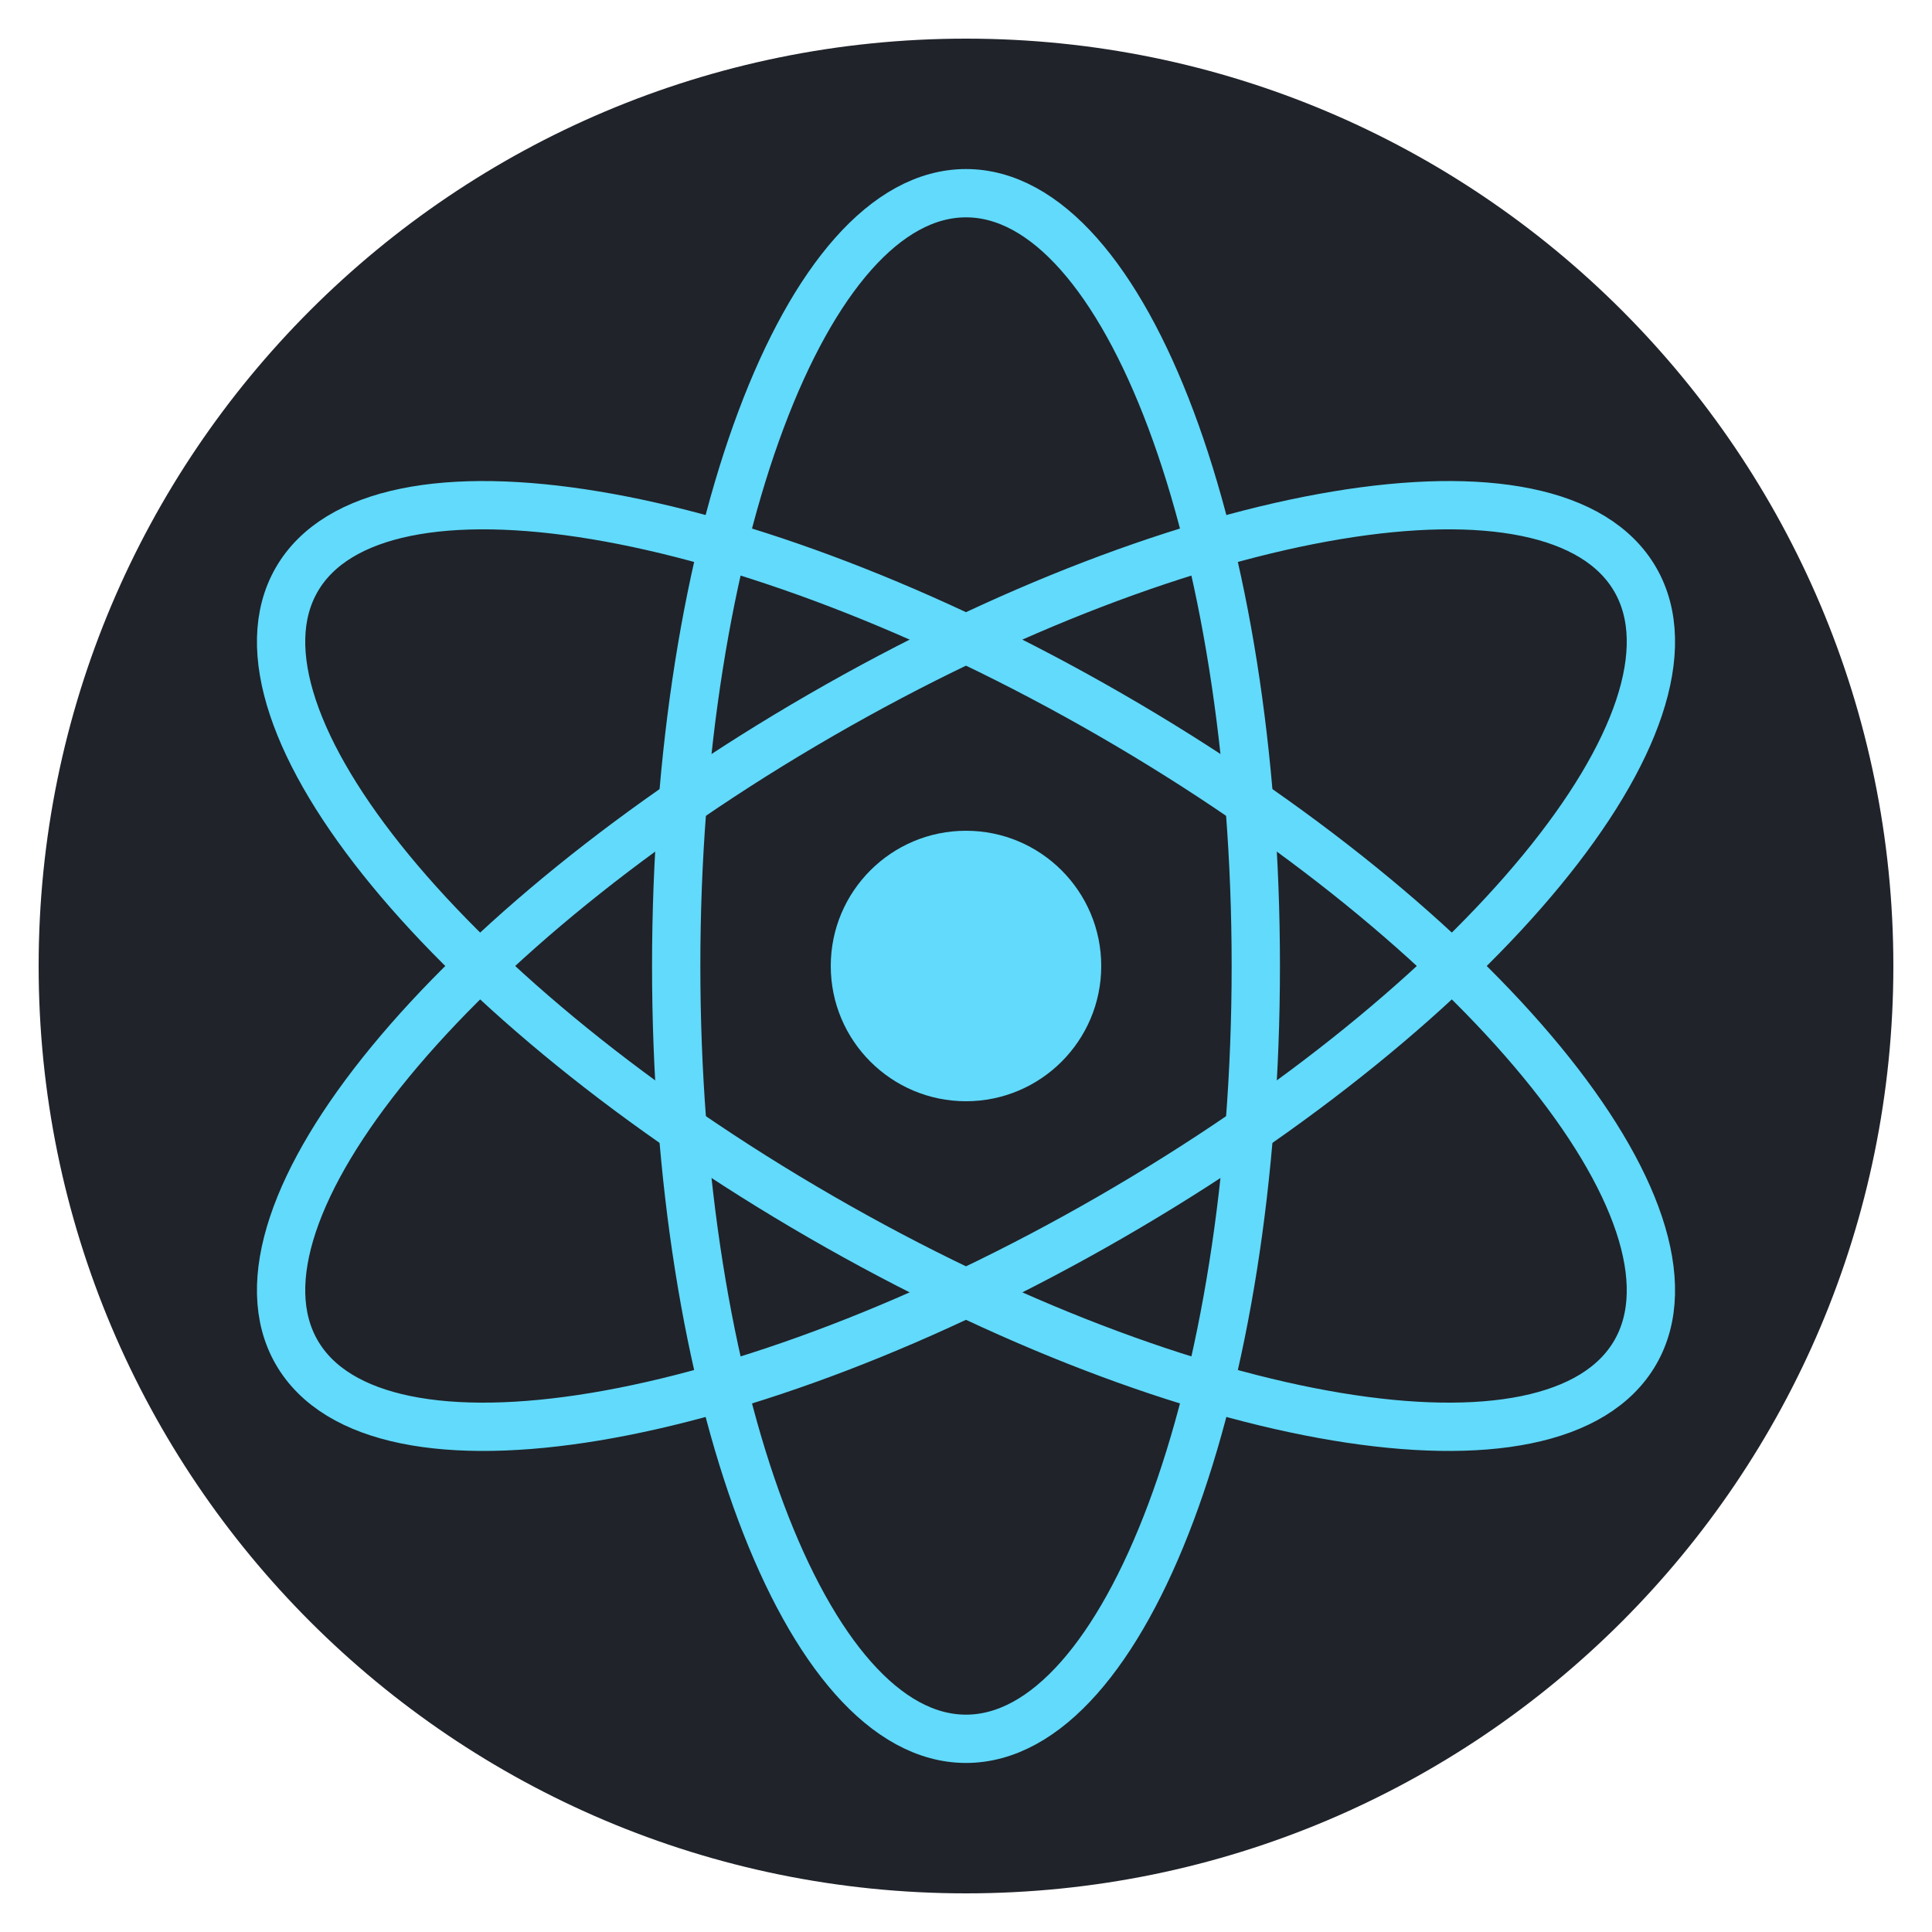
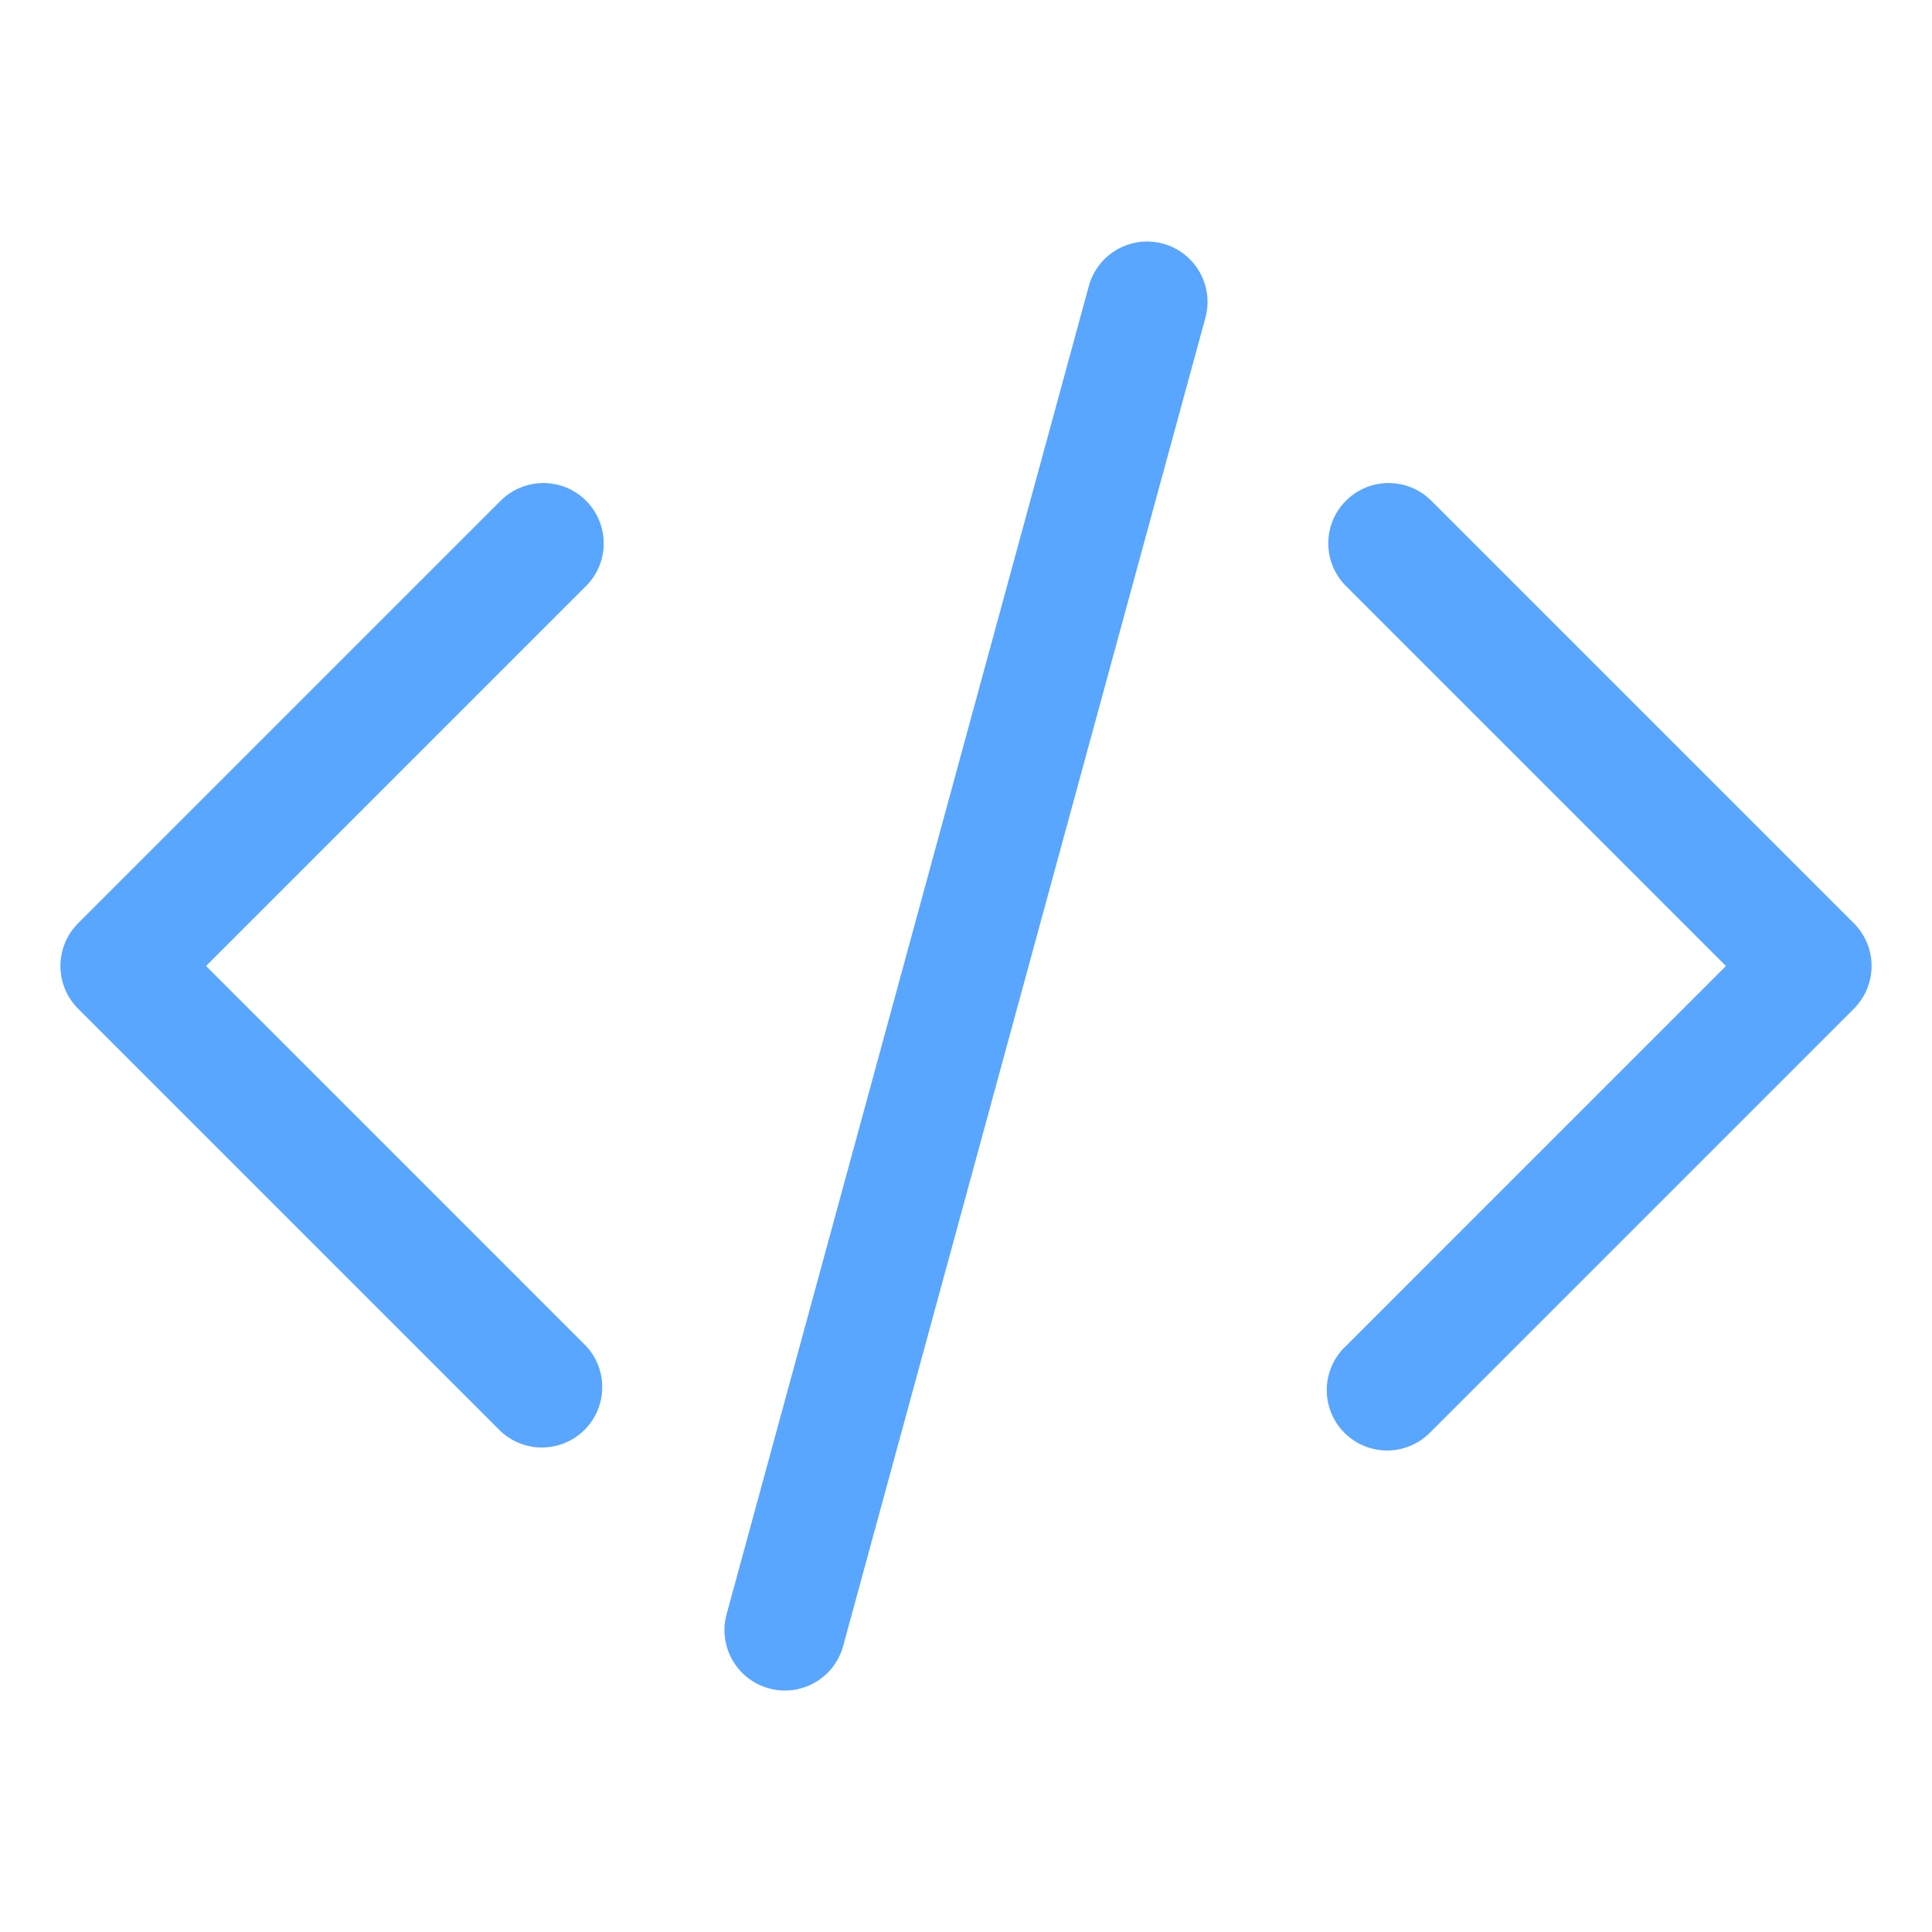
- <svg xmlns="http://www.w3.org/2000/svg" viewBox="0 0 100 100">
-   <circle cx="50" cy="50" r="48" fill="#20232a" />
-   <ellipse cx="50" cy="50" rx="40" ry="15" fill="none" stroke="#61dafb" stroke-width="2.5" transform="rotate(30, 50, 50)" />
-   <ellipse cx="50" cy="50" rx="40" ry="15" fill="none" stroke="#61dafb" stroke-width="2.5" transform="rotate(90, 50, 50)" />
-   <ellipse cx="50" cy="50" rx="40" ry="15" fill="none" stroke="#61dafb" stroke-width="2.5" transform="rotate(150, 50, 50)" />
-   <circle cx="50" cy="50" r="7" fill="#61dafb" />
+ <svg xmlns="http://www.w3.org/2000/svg" viewBox="0 0 24 24" fill="#58a6ff">
+   <path fill-rule="evenodd" d="M14.447 3.027a.75.75 0 0 1 .527.92l-4.5 16.5a.75.75 0 0 1-1.448-.394l4.5-16.5a.75.75 0 0 1 .921-.526zM16.72 6.22a.75.75 0 0 1 1.06 0l5.25 5.25a.75.75 0 0 1 0 1.06l-5.25 5.25a.75.75 0 1 1-1.06-1.06L21.44 12l-4.72-4.72a.75.75 0 0 1 0-1.06zm-9.44 0a.75.75 0 0 1 0 1.06L2.56 12l4.72 4.72a.75.75 0 0 1-1.06 1.06L.97 12.53a.75.75 0 0 1 0-1.06l5.25-5.25a.75.75 0 0 1 1.06 0z" clip-rule="evenodd" />
</svg>
